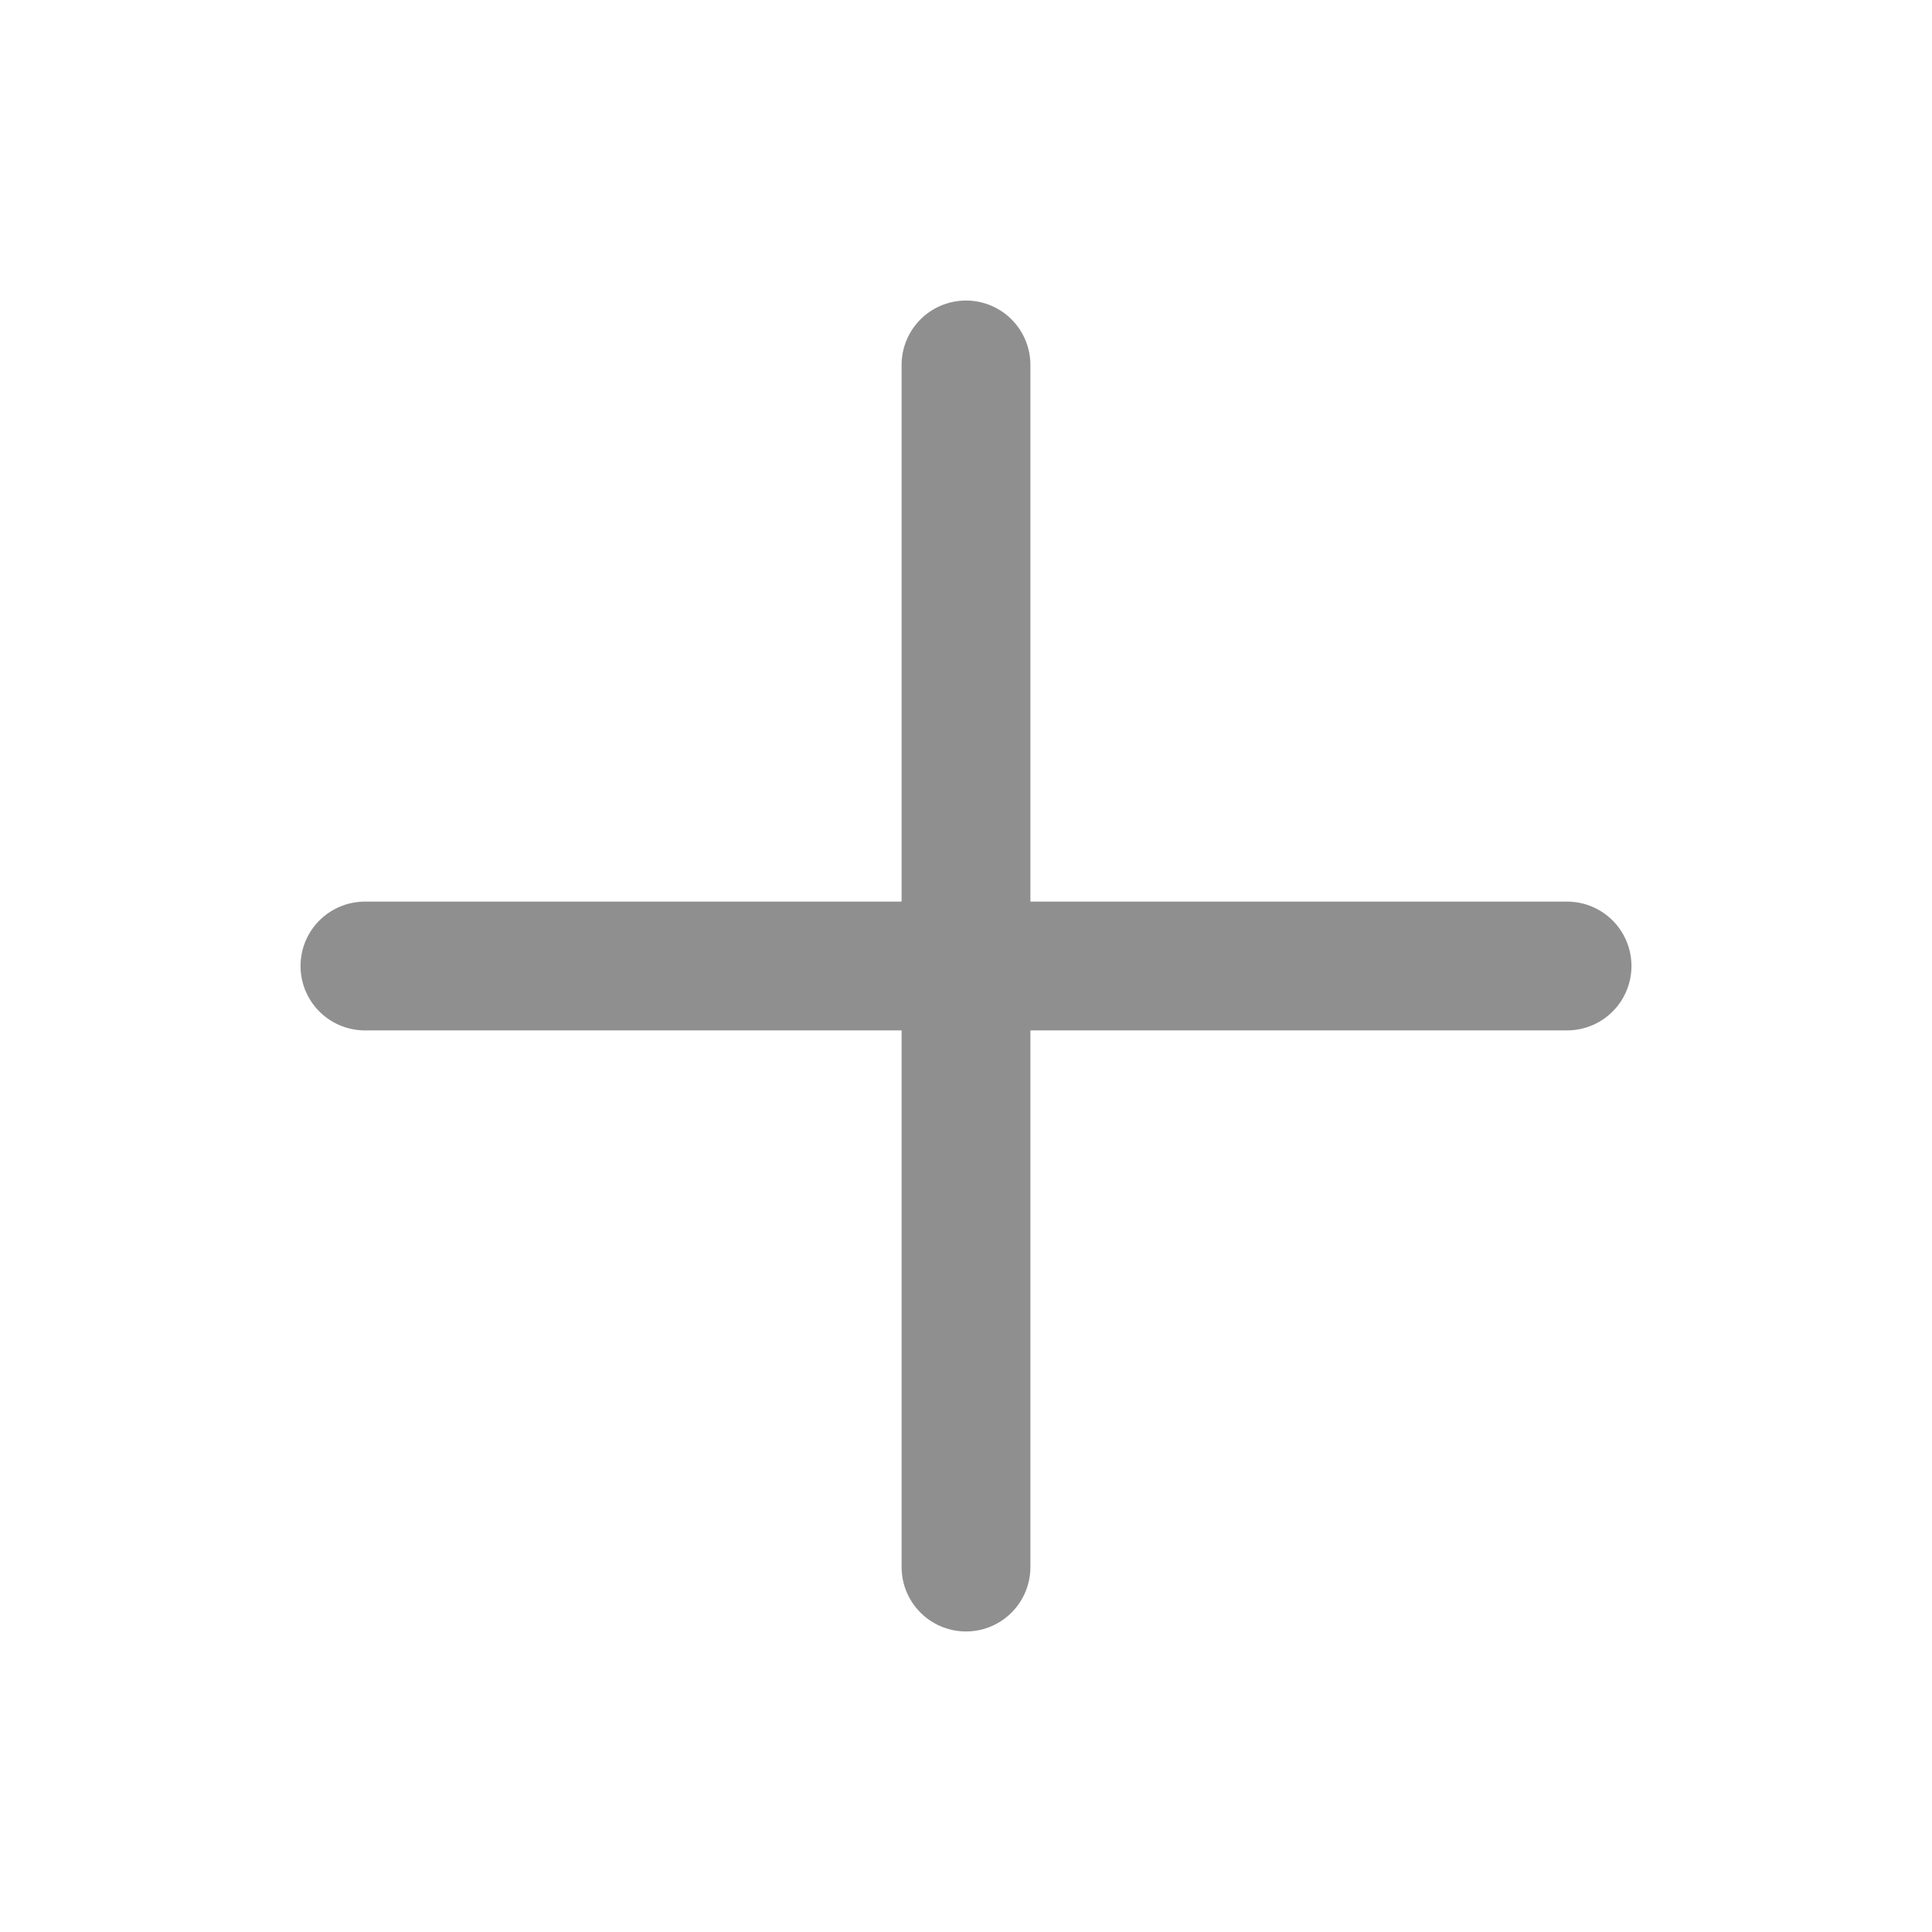
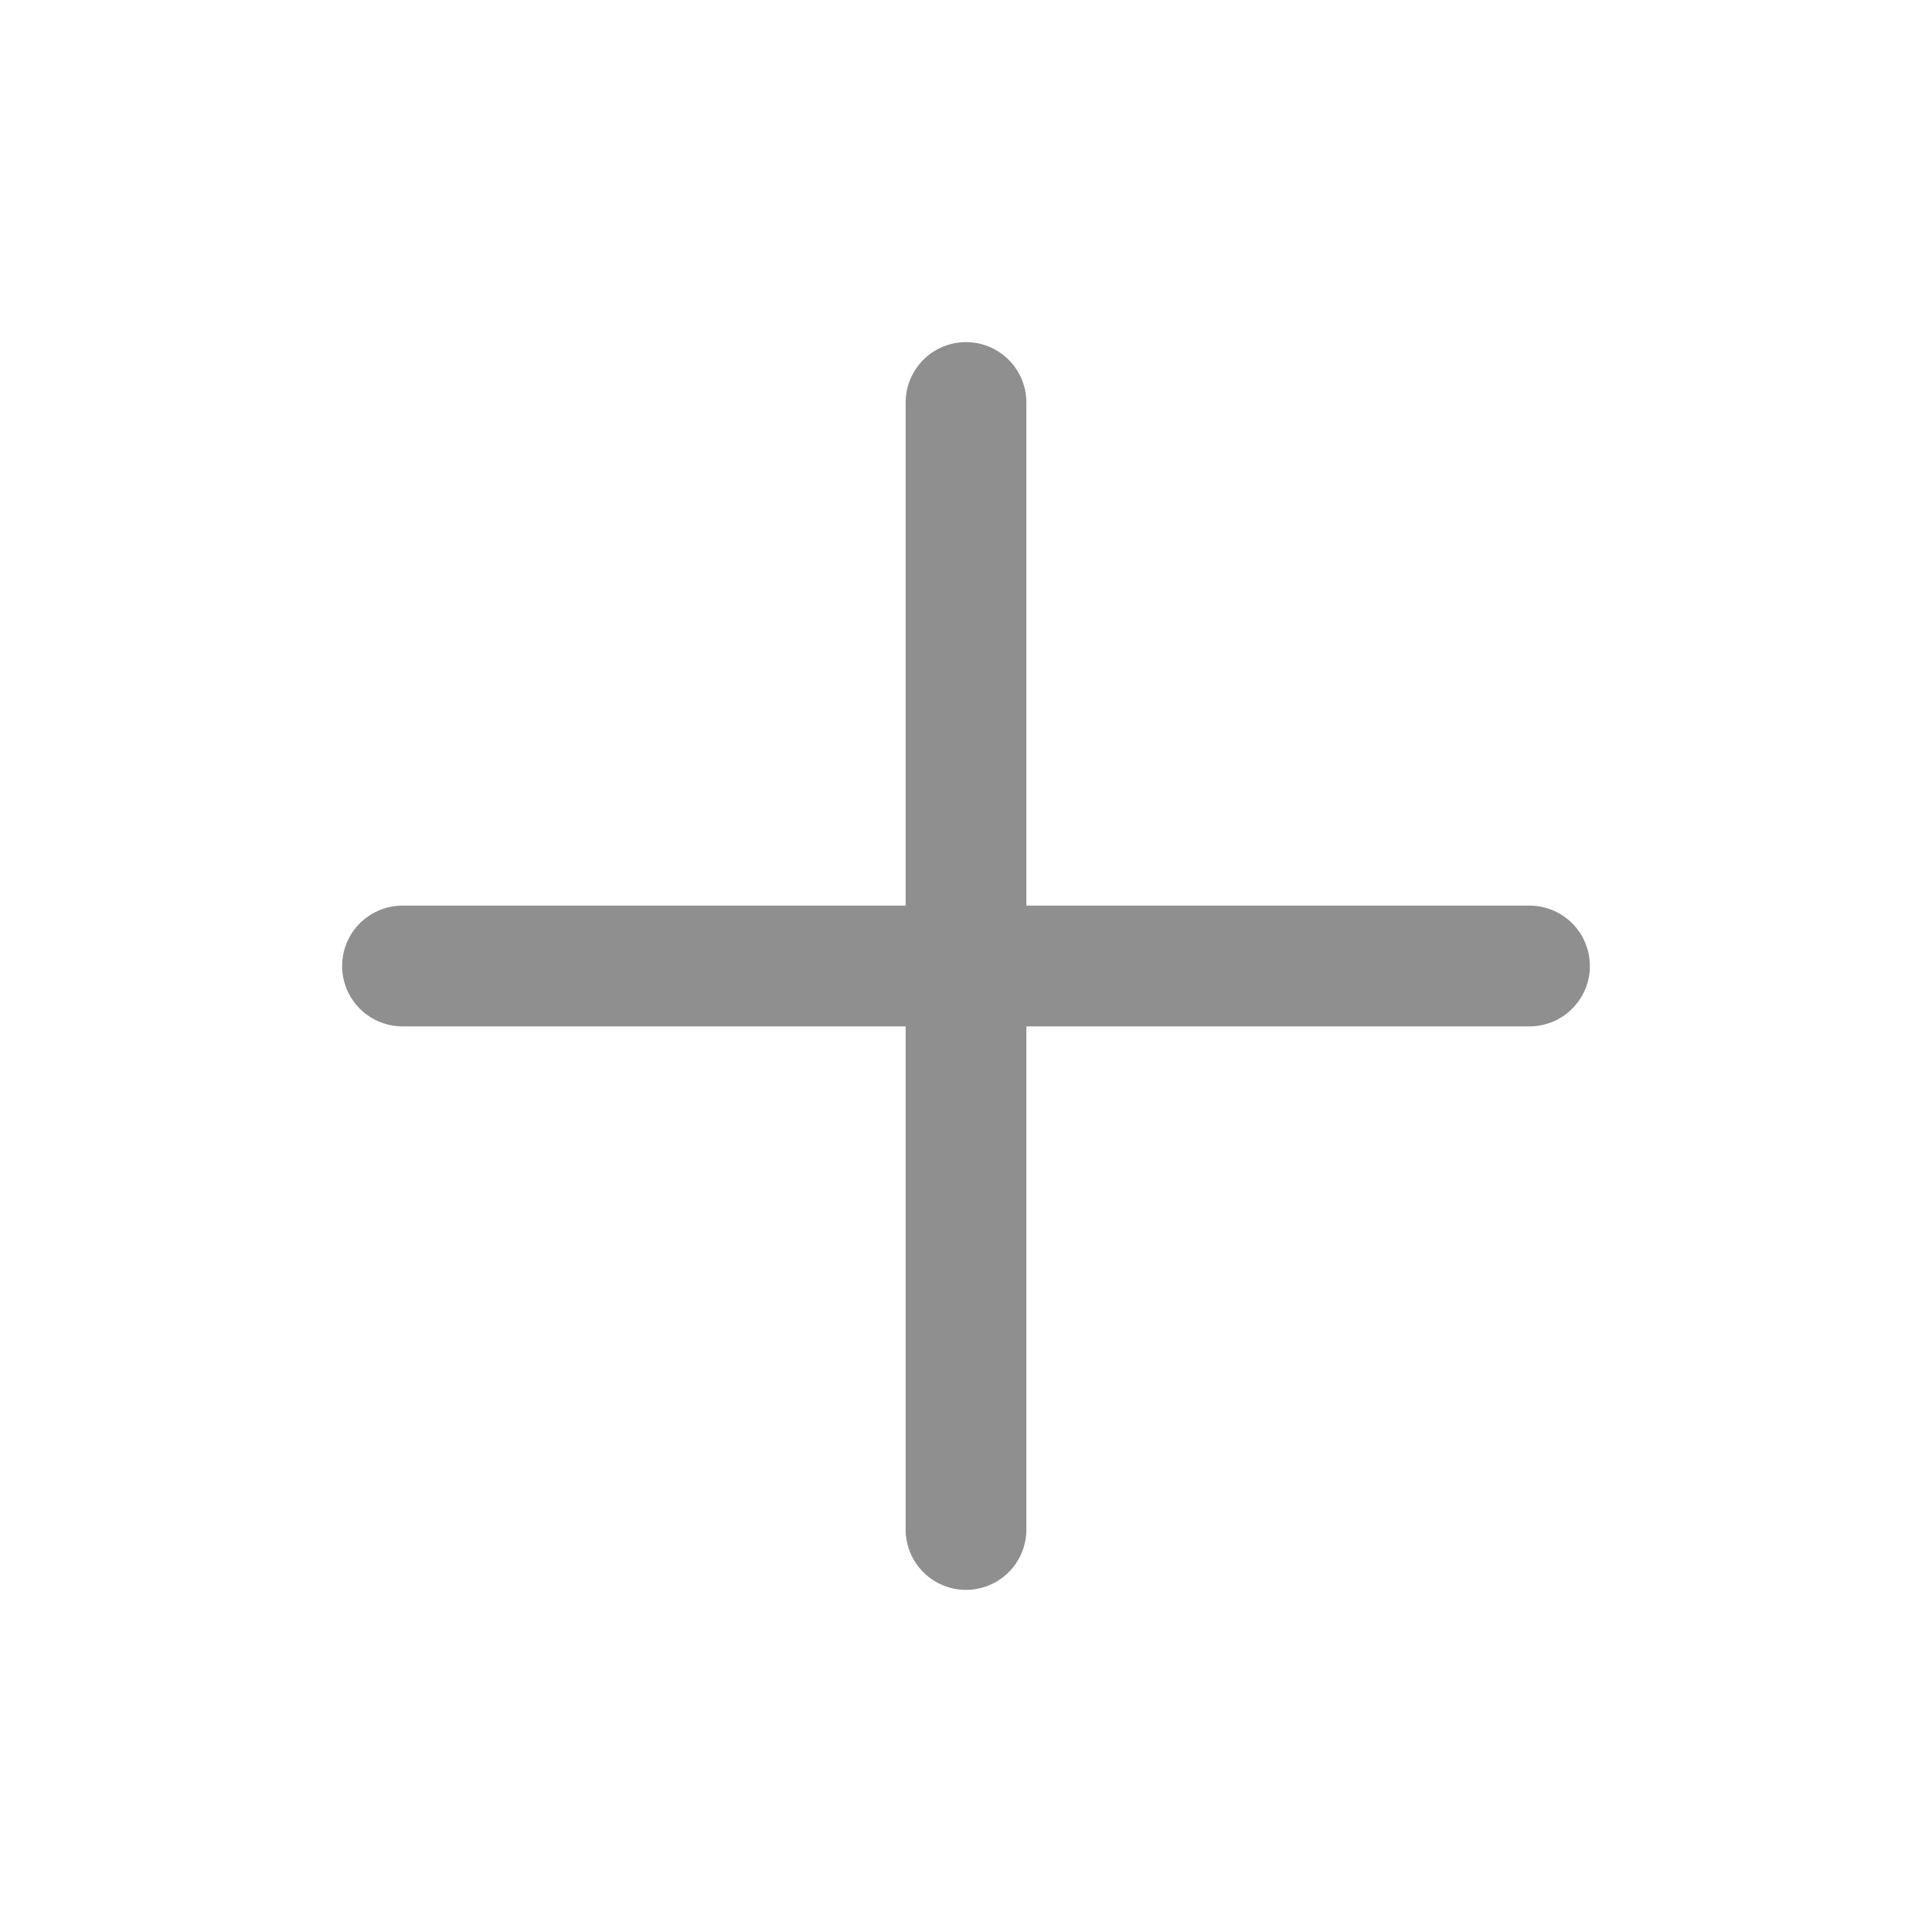
- <svg xmlns="http://www.w3.org/2000/svg" width="20" height="20" viewBox="33.75 23.75 22.50 22.50" fill="none">
+ <svg xmlns="http://www.w3.org/2000/svg" width="24" height="24" viewBox="33.00 23.00 24.00 24.00" fill="none">
  <path d="M45 28V42" stroke-width="1.5" stroke-linecap="round" stroke-linejoin="round" stroke="#8F8F8F" />
  <path d="M52 35L38 35" stroke-width="1.5" stroke-linecap="round" stroke-linejoin="round" stroke="#8F8F8F" />
</svg>
